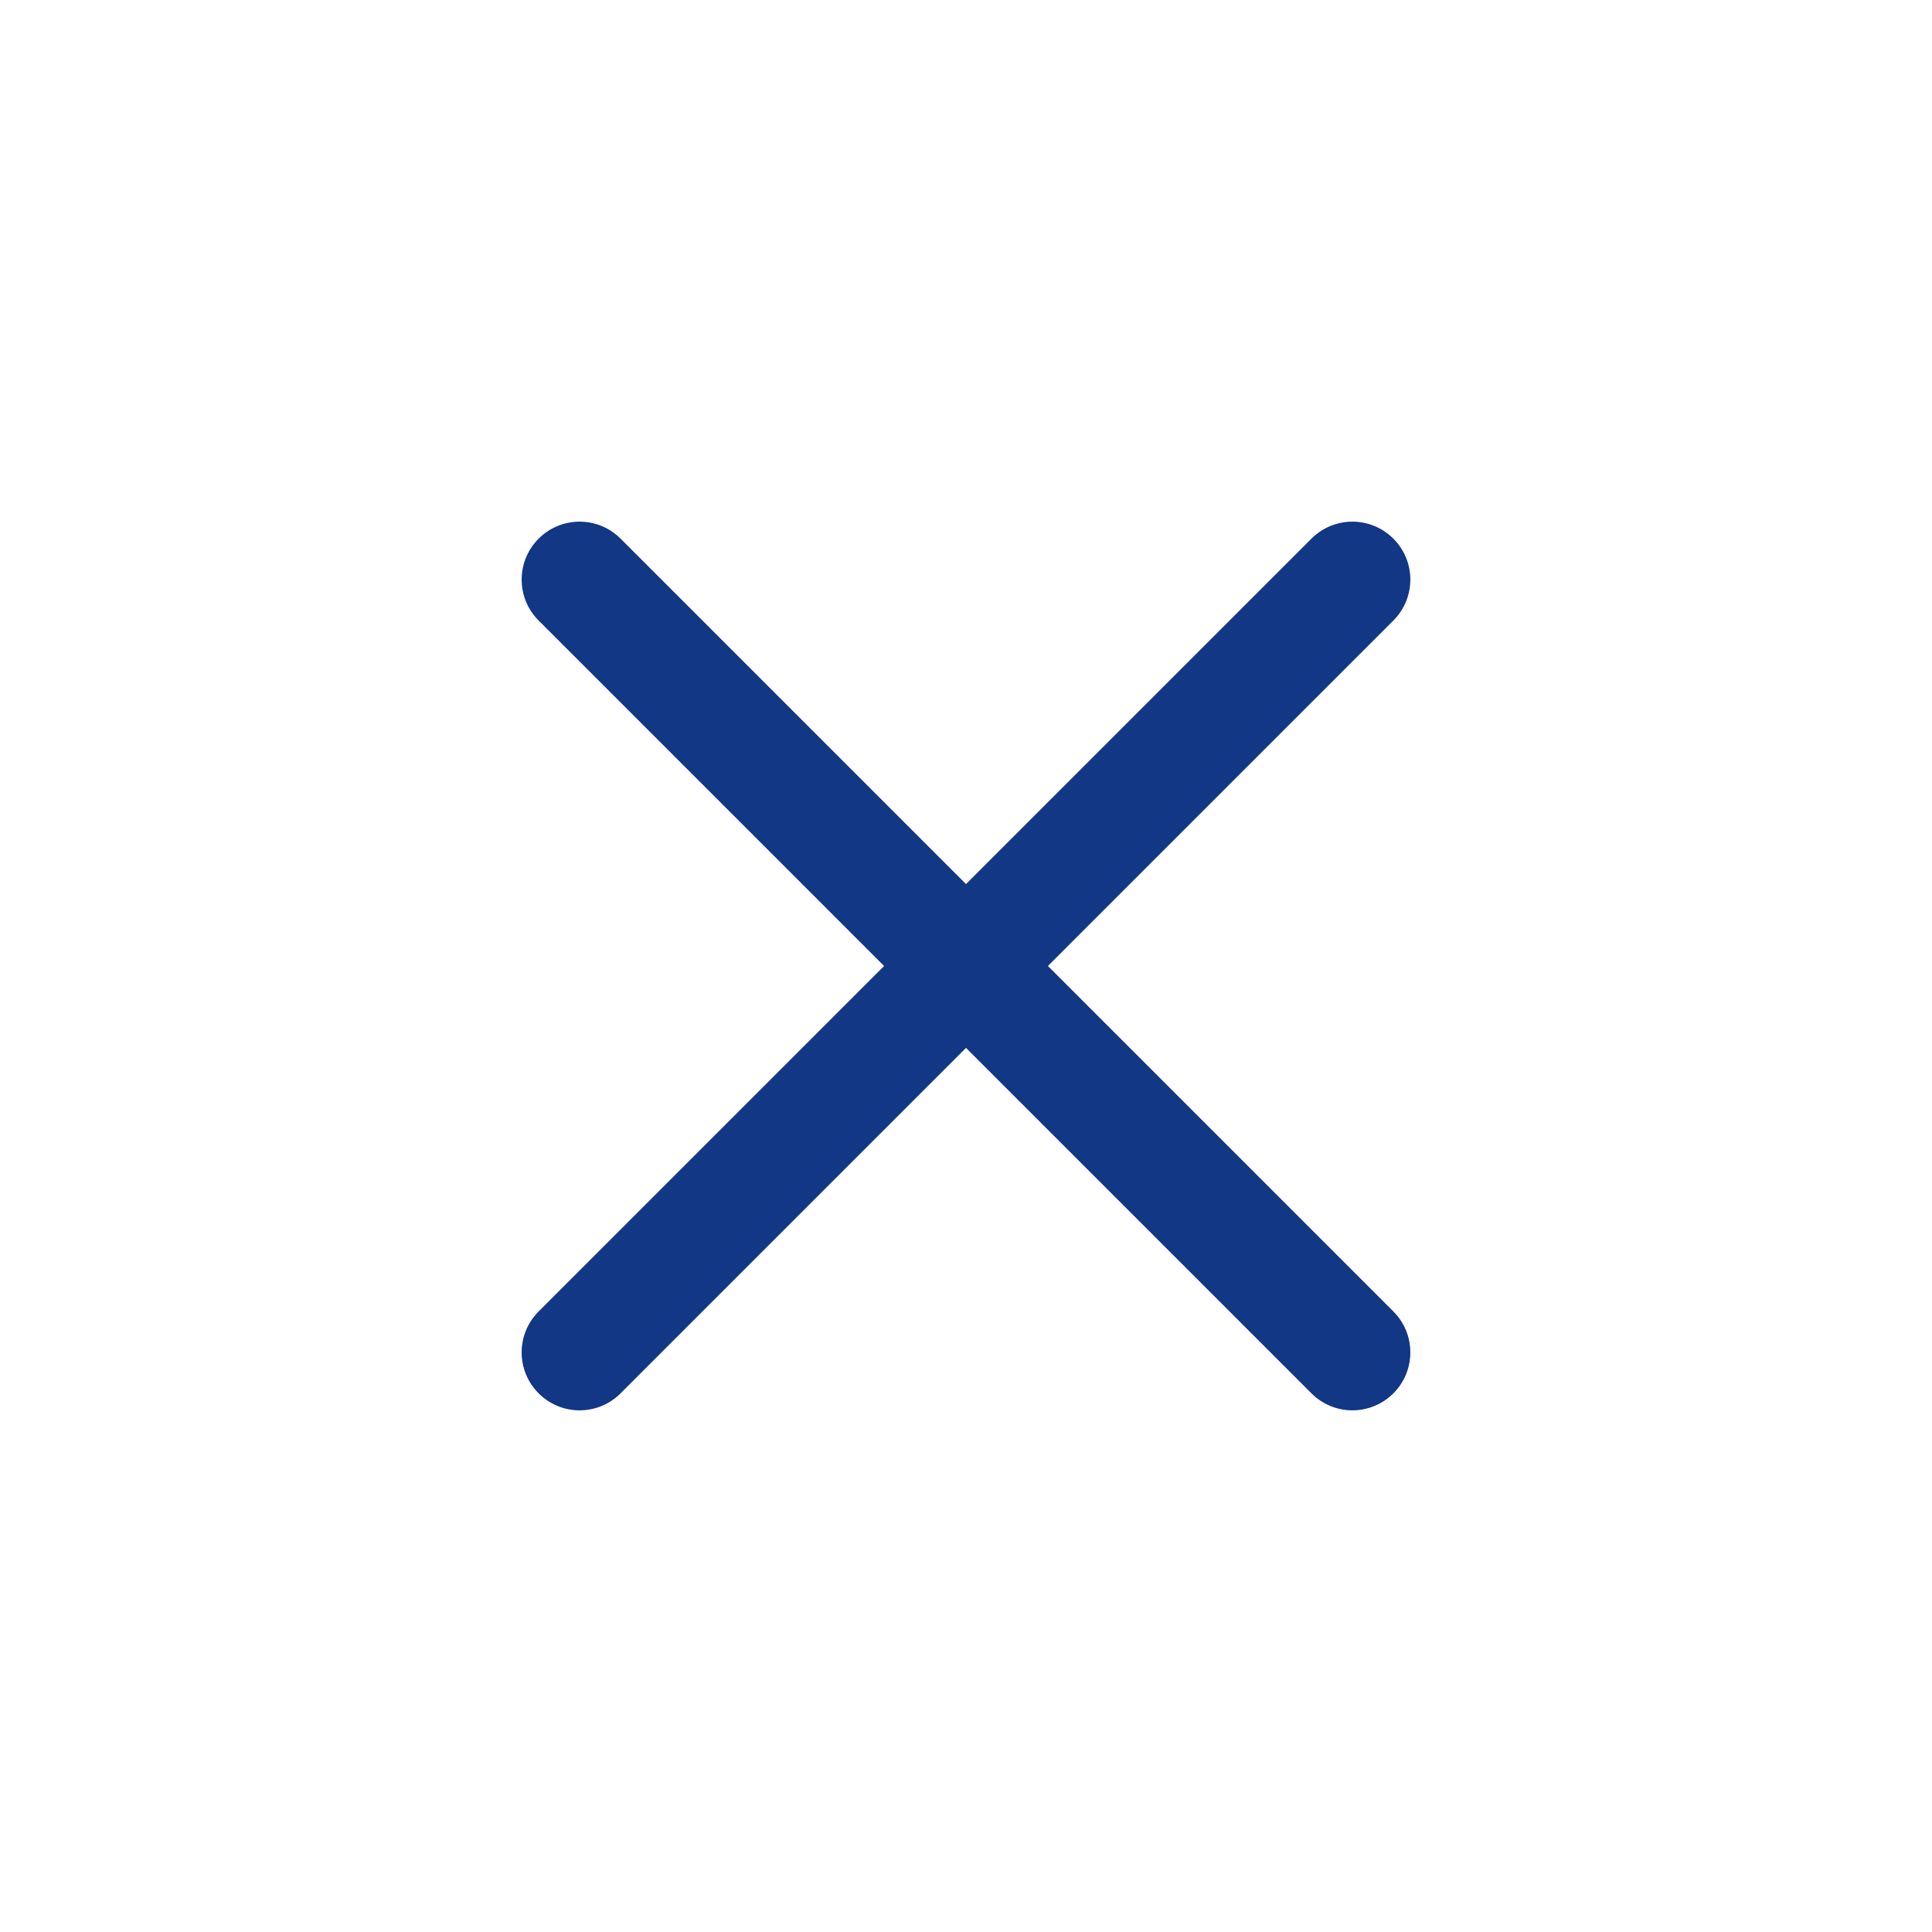
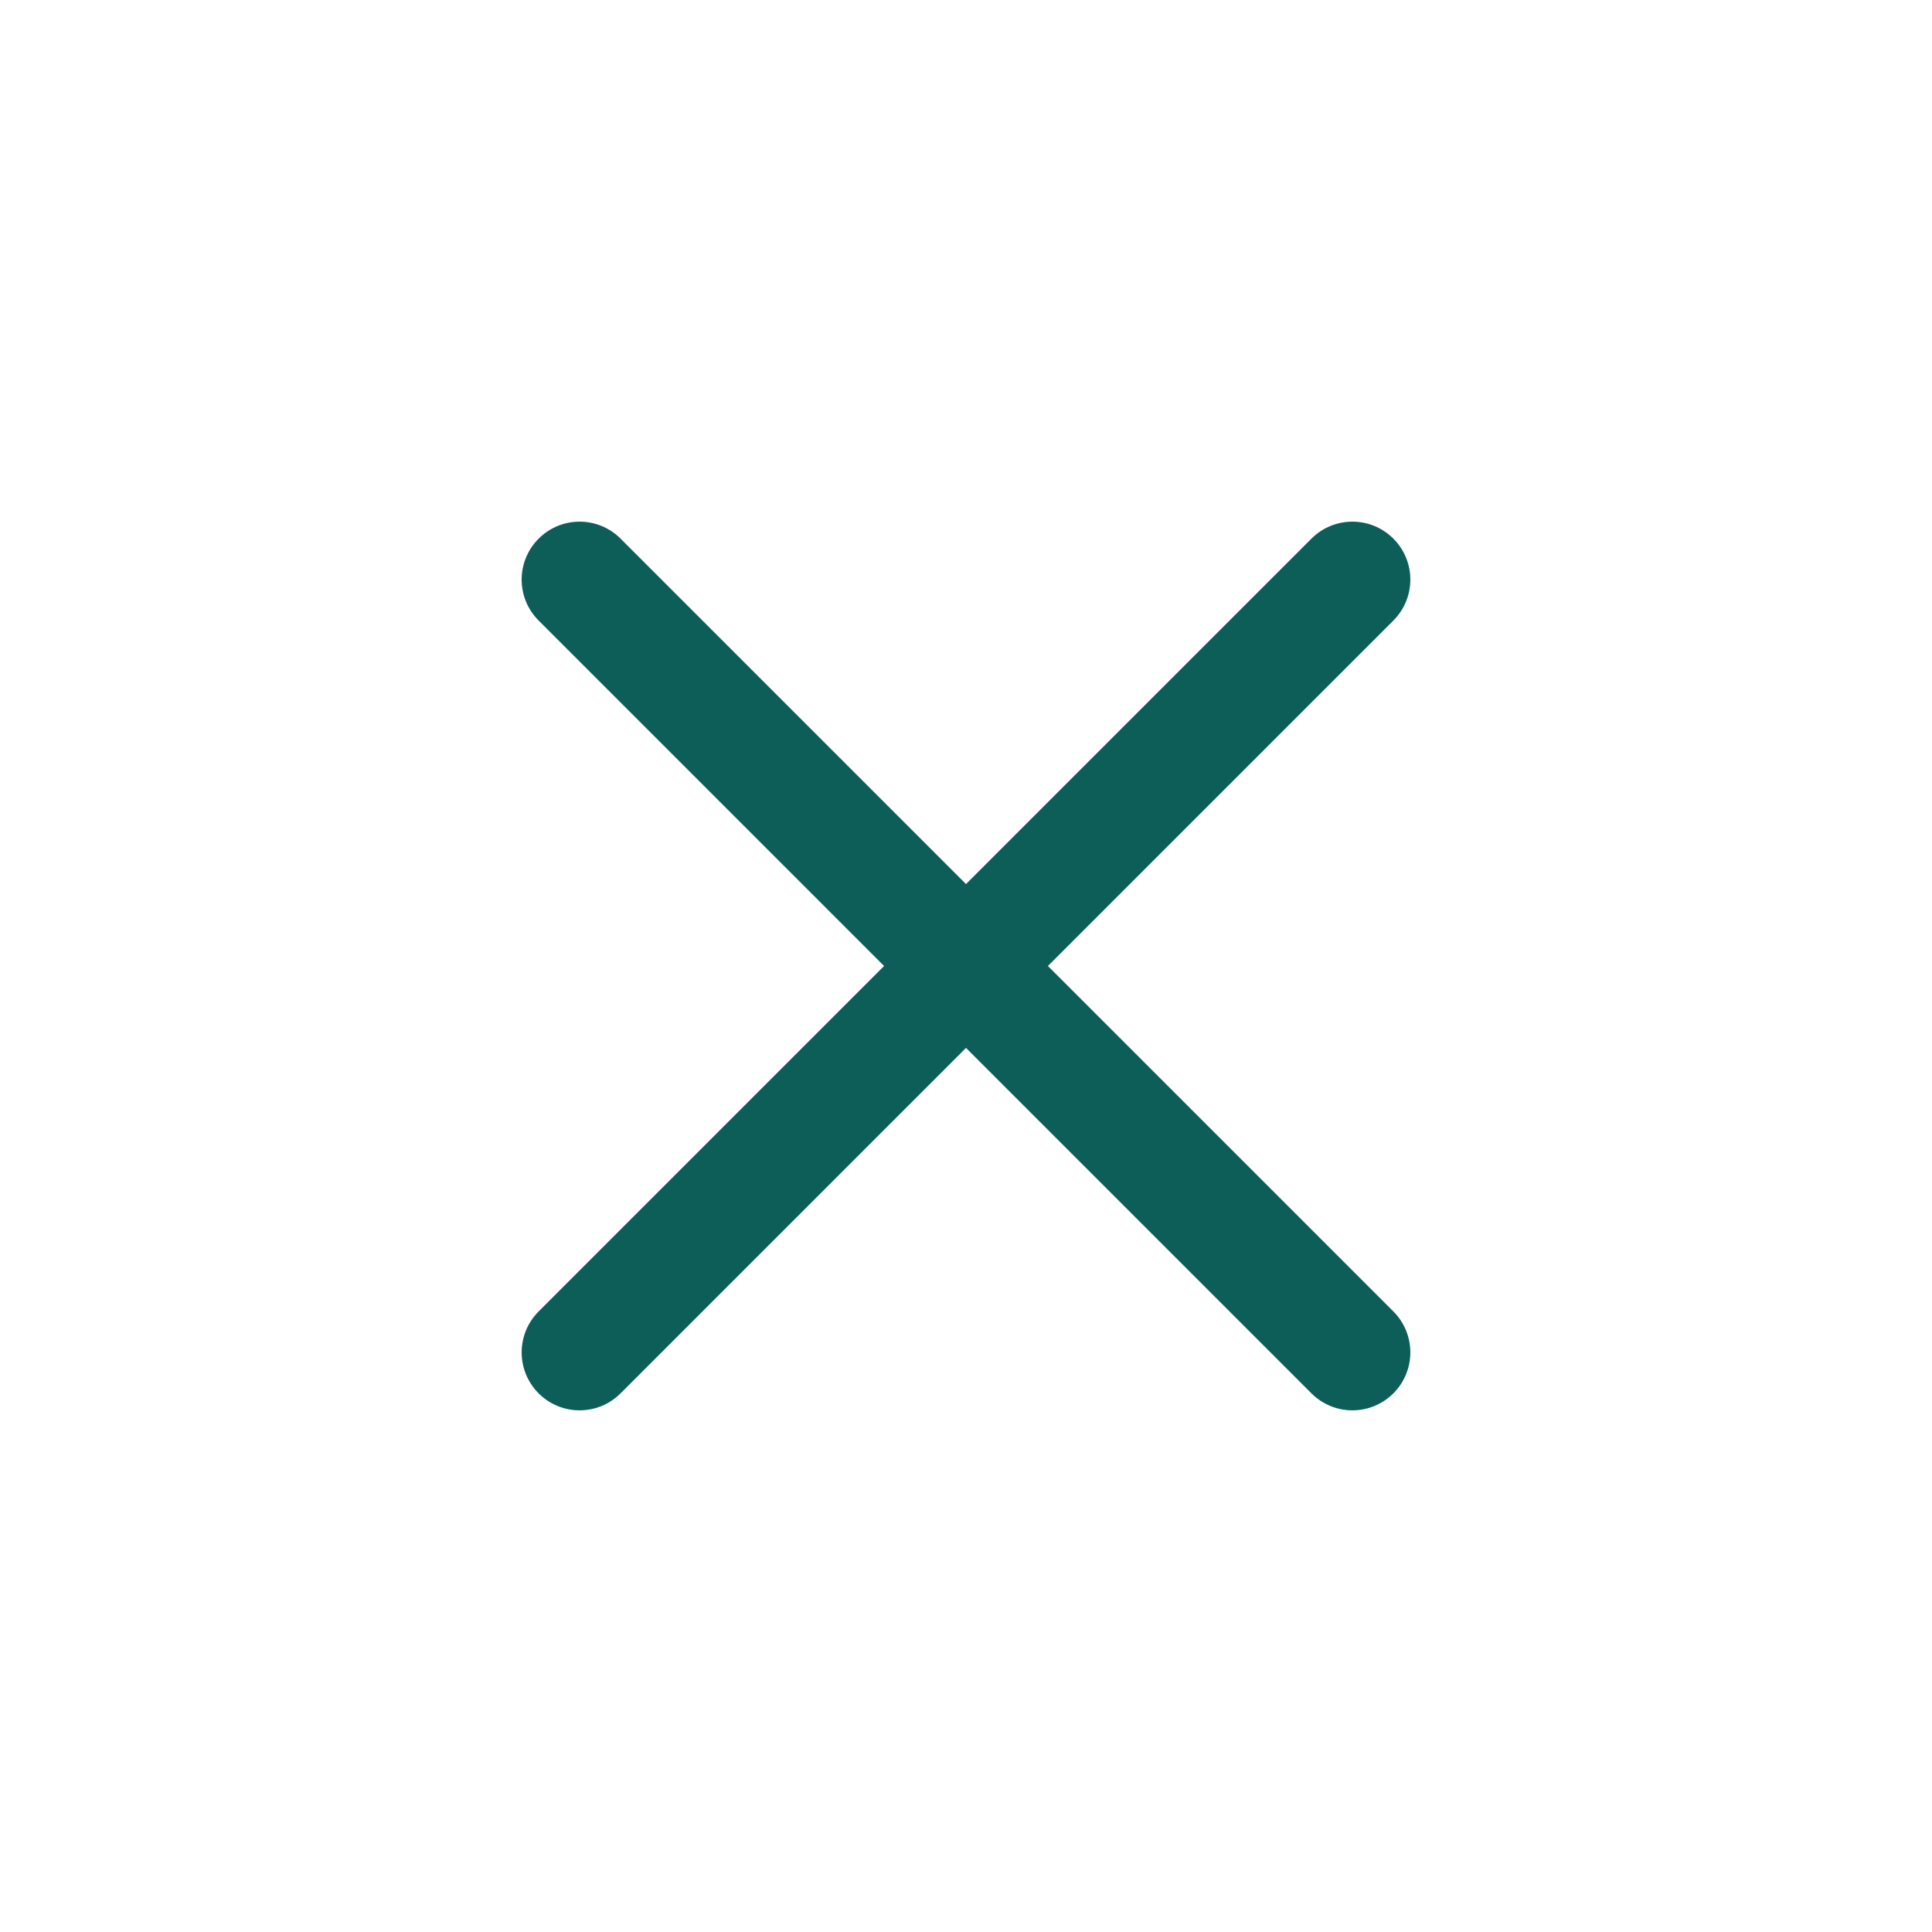
<svg xmlns="http://www.w3.org/2000/svg" width="800px" height="800px" viewBox="0 -0.5 25 25" fill="none">
-   <path d="M6.97 16.47C6.677 16.763 6.677 17.237 6.97 17.53C7.263 17.823 7.737 17.823 8.03 17.53L6.97 16.47ZM13.03 12.53C13.323 12.237 13.323 11.763 13.03 11.47C12.737 11.177 12.263 11.177 11.97 11.47L13.03 12.53ZM11.97 11.47C11.677 11.763 11.677 12.237 11.97 12.53C12.263 12.823 12.737 12.823 13.03 12.53L11.97 11.47ZM18.03 7.53C18.323 7.237 18.323 6.763 18.03 6.47C17.737 6.177 17.263 6.177 16.97 6.47L18.03 7.53ZM13.03 11.47C12.737 11.177 12.263 11.177 11.97 11.47C11.677 11.763 11.677 12.237 11.97 12.53L13.03 11.47ZM16.97 17.53C17.263 17.823 17.737 17.823 18.03 17.53C18.323 17.237 18.323 16.763 18.03 16.47L16.97 17.53ZM11.97 12.53C12.263 12.823 12.737 12.823 13.03 12.53C13.323 12.237 13.323 11.763 13.03 11.47L11.97 12.53ZM8.03 6.47C7.737 6.177 7.263 6.177 6.97 6.47C6.677 6.763 6.677 7.237 6.97 7.53L8.03 6.47ZM8.03 17.53L13.03 12.53L11.97 11.47L6.97 16.47L8.03 17.53ZM13.03 12.53L18.03 7.53L16.97 6.47L11.97 11.47L13.03 12.53ZM11.97 12.53L16.97 17.53L18.03 16.47L13.03 11.47L11.97 12.53ZM13.03 11.47L8.03 6.47L6.97 7.53L11.97 12.53L13.03 11.47Z" fill="#113785" />
+   <path d="M6.97 16.47C6.677 16.763 6.677 17.237 6.97 17.53C7.263 17.823 7.737 17.823 8.03 17.53L6.97 16.47ZM13.03 12.53C13.323 12.237 13.323 11.763 13.03 11.47C12.737 11.177 12.263 11.177 11.97 11.47L13.03 12.53ZM11.97 11.47C11.677 11.763 11.677 12.237 11.97 12.53C12.263 12.823 12.737 12.823 13.03 12.53L11.97 11.47ZM18.03 7.53C18.323 7.237 18.323 6.763 18.03 6.47C17.737 6.177 17.263 6.177 16.97 6.47L18.03 7.53ZM13.03 11.47C12.737 11.177 12.263 11.177 11.97 11.47C11.677 11.763 11.677 12.237 11.97 12.53L13.03 11.47ZM16.97 17.53C17.263 17.823 17.737 17.823 18.03 17.53C18.323 17.237 18.323 16.763 18.03 16.47L16.97 17.53ZM11.97 12.53C12.263 12.823 12.737 12.823 13.03 12.53C13.323 12.237 13.323 11.763 13.03 11.47L11.97 12.53ZM8.03 6.47C7.737 6.177 7.263 6.177 6.97 6.47C6.677 6.763 6.677 7.237 6.97 7.53L8.03 6.47ZM8.03 17.53L13.03 12.53L11.97 11.47L6.97 16.47L8.03 17.53ZM13.03 12.53L18.03 7.53L16.97 6.47L11.97 11.47L13.03 12.53ZM11.97 12.53L16.97 17.53L18.03 16.47L13.03 11.47L11.97 12.53ZM13.03 11.47L8.03 6.47L6.97 7.53L11.97 12.53L13.03 11.47Z" fill="#0d5d59" />
</svg>
